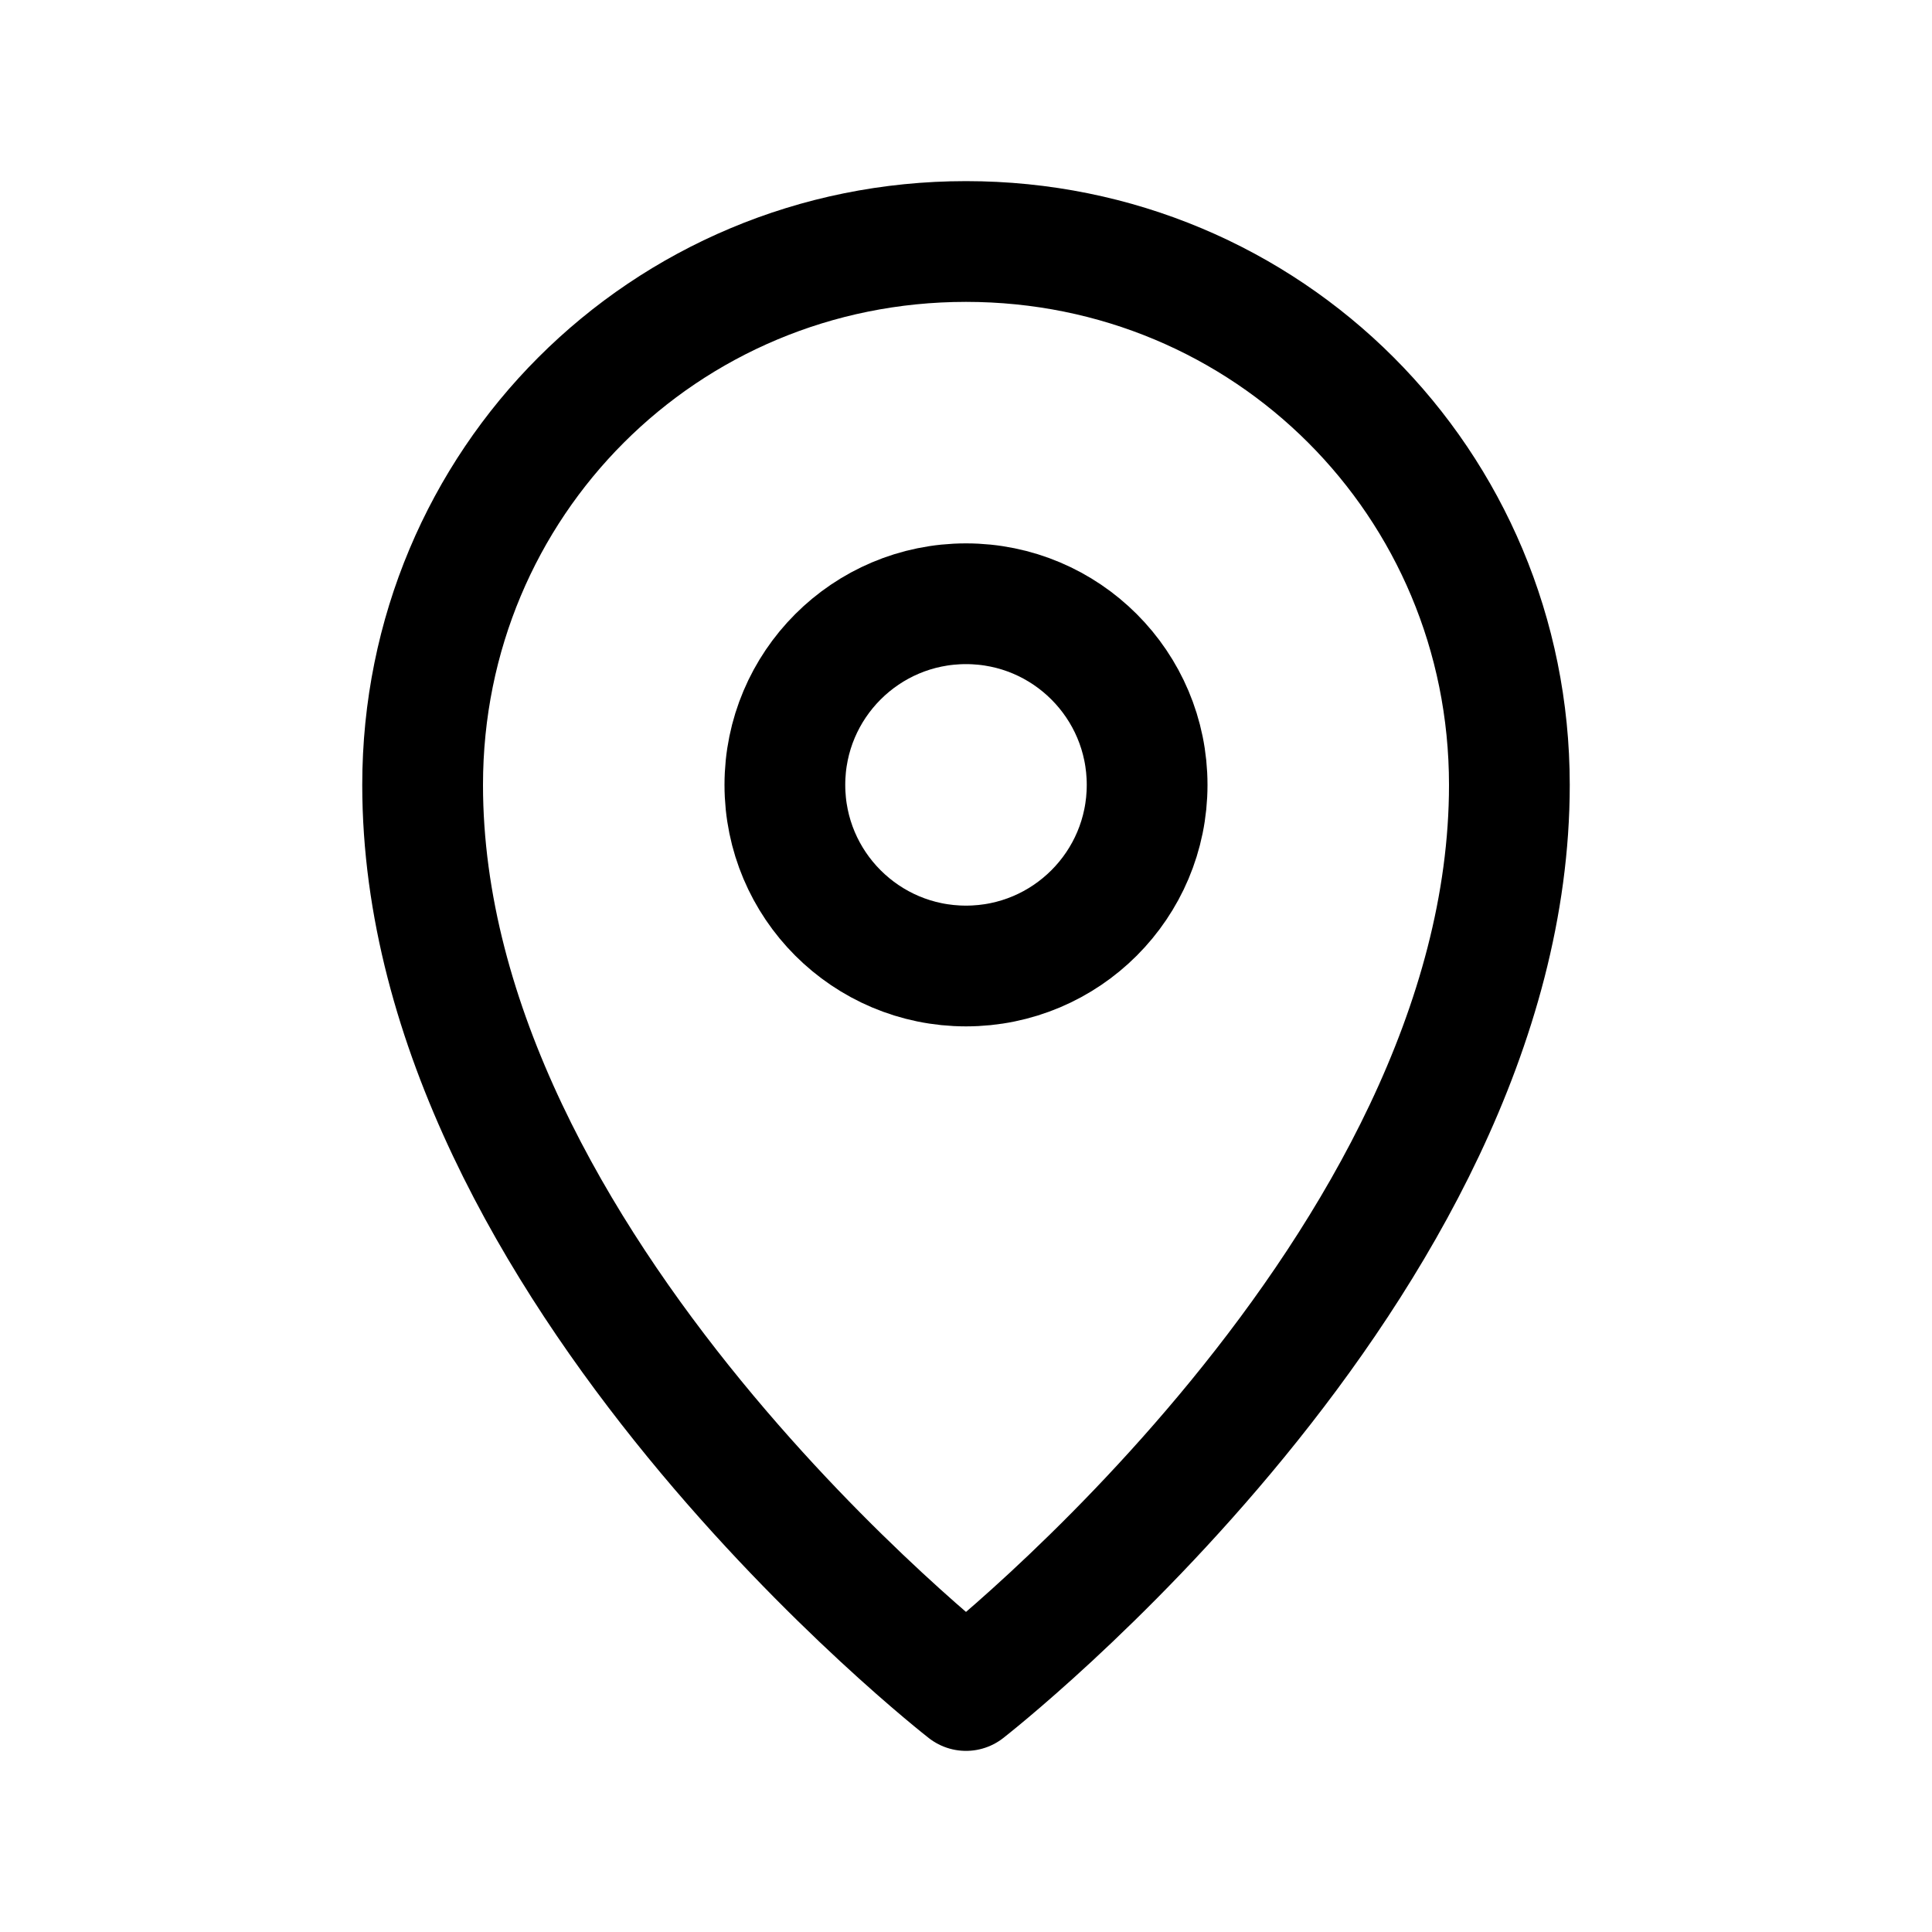
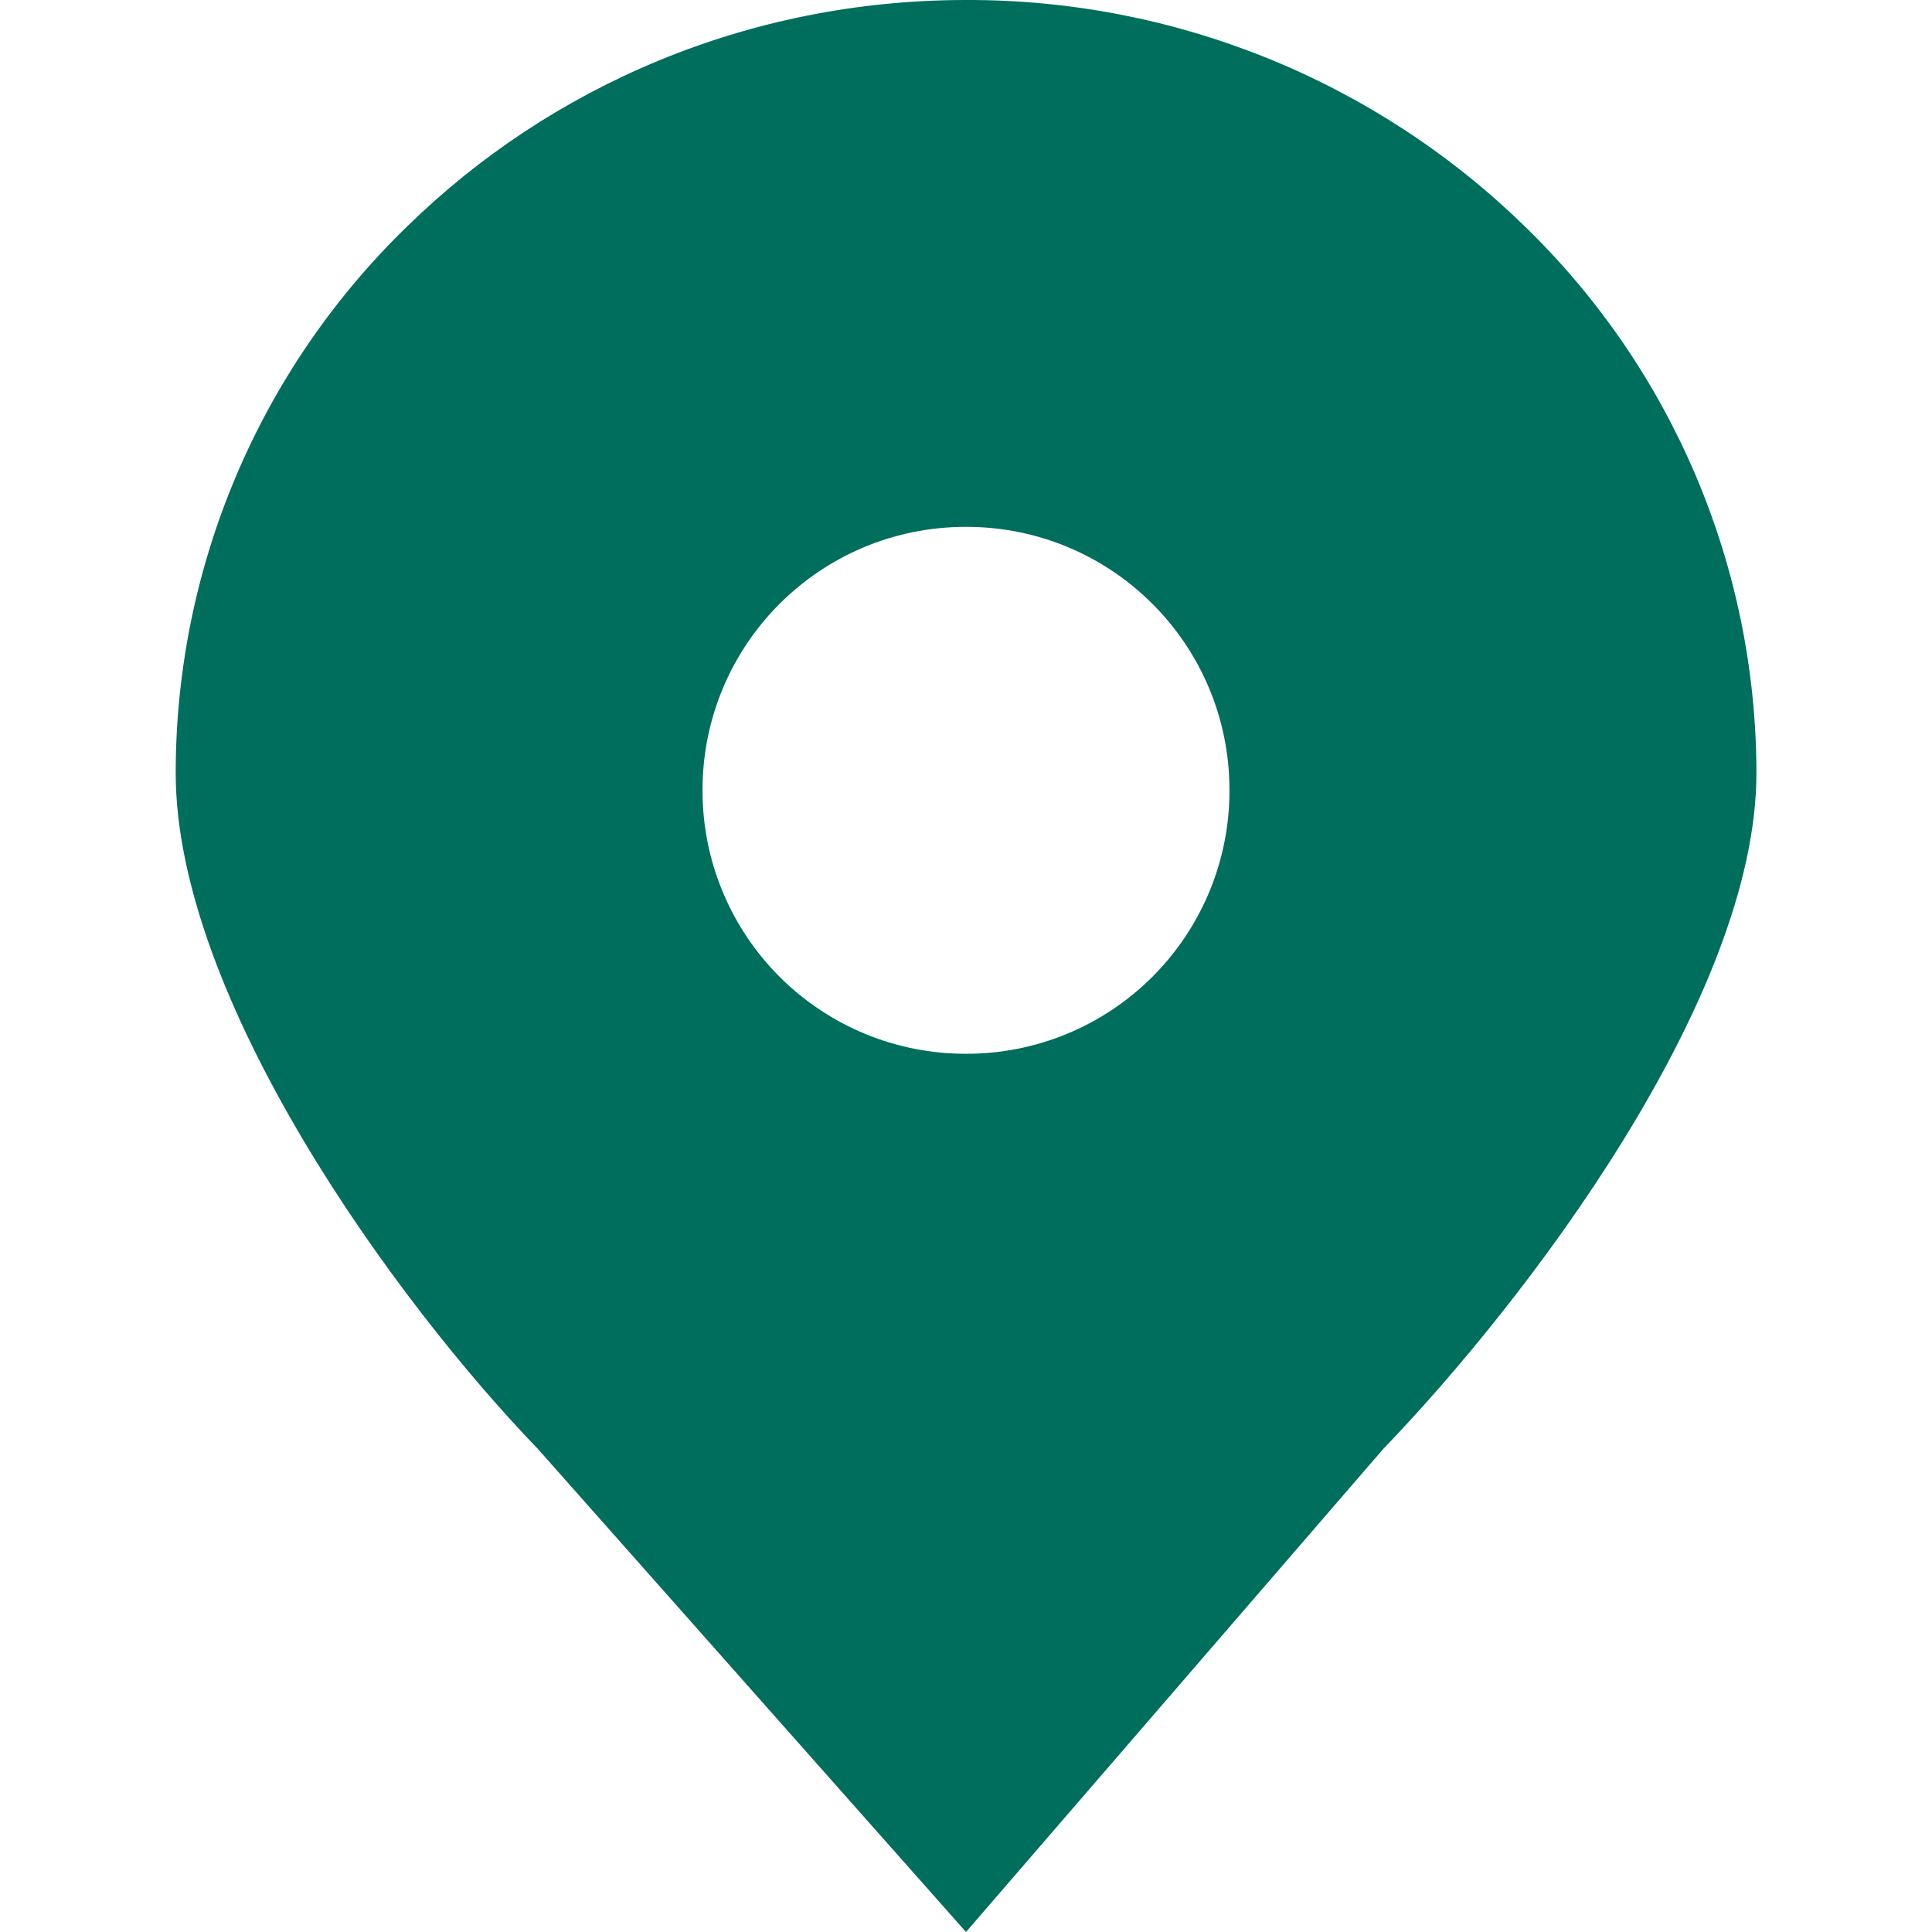
- <svg xmlns="http://www.w3.org/2000/svg" width="28px" height="28px" version="1.1" id="Icons" x="0px" y="0px" viewBox="0 0 32 32" style="enable-background:new 0 0 32 32;" xml:space="preserve">
-   <style type="text/css">
- 	.st0{fill:none;stroke:black;stroke-width:2;stroke-linecap:round;stroke-linejoin:round;stroke-miterlimit:10;}
- </style>
-   <path class="st0" d="M25,13c0,8-9,15-9,15s-9-7-9-15c0-5,4-9,9-9S25,8,25,13z" />
-   <circle class="st0" cx="16" cy="13" r="3" />
+ <svg xmlns="http://www.w3.org/2000/svg" viewBox="0 0 16 16" id="location" fill="#006E5D">
+   <path d="M12.628 1.875A6.596 6.596 0 0 0 8 0C6.19 0 4.554.718 3.372 1.875A6.308 6.308 0 0 0 1.455 6.4c0 1.87 1.817 4.374 3 5.6L8 16l3.455-4c1.183-1.227 3.091-3.73 3.091-5.6a6.313 6.313 0 0 0-1.918-4.525zM8 8.727a2.178 2.178 0 0 1-2.182-2.183c0-1.207.974-2.181 2.182-2.181s2.182.974 2.182 2.181A2.178 2.178 0 0 1 8 8.727z" />
</svg>
